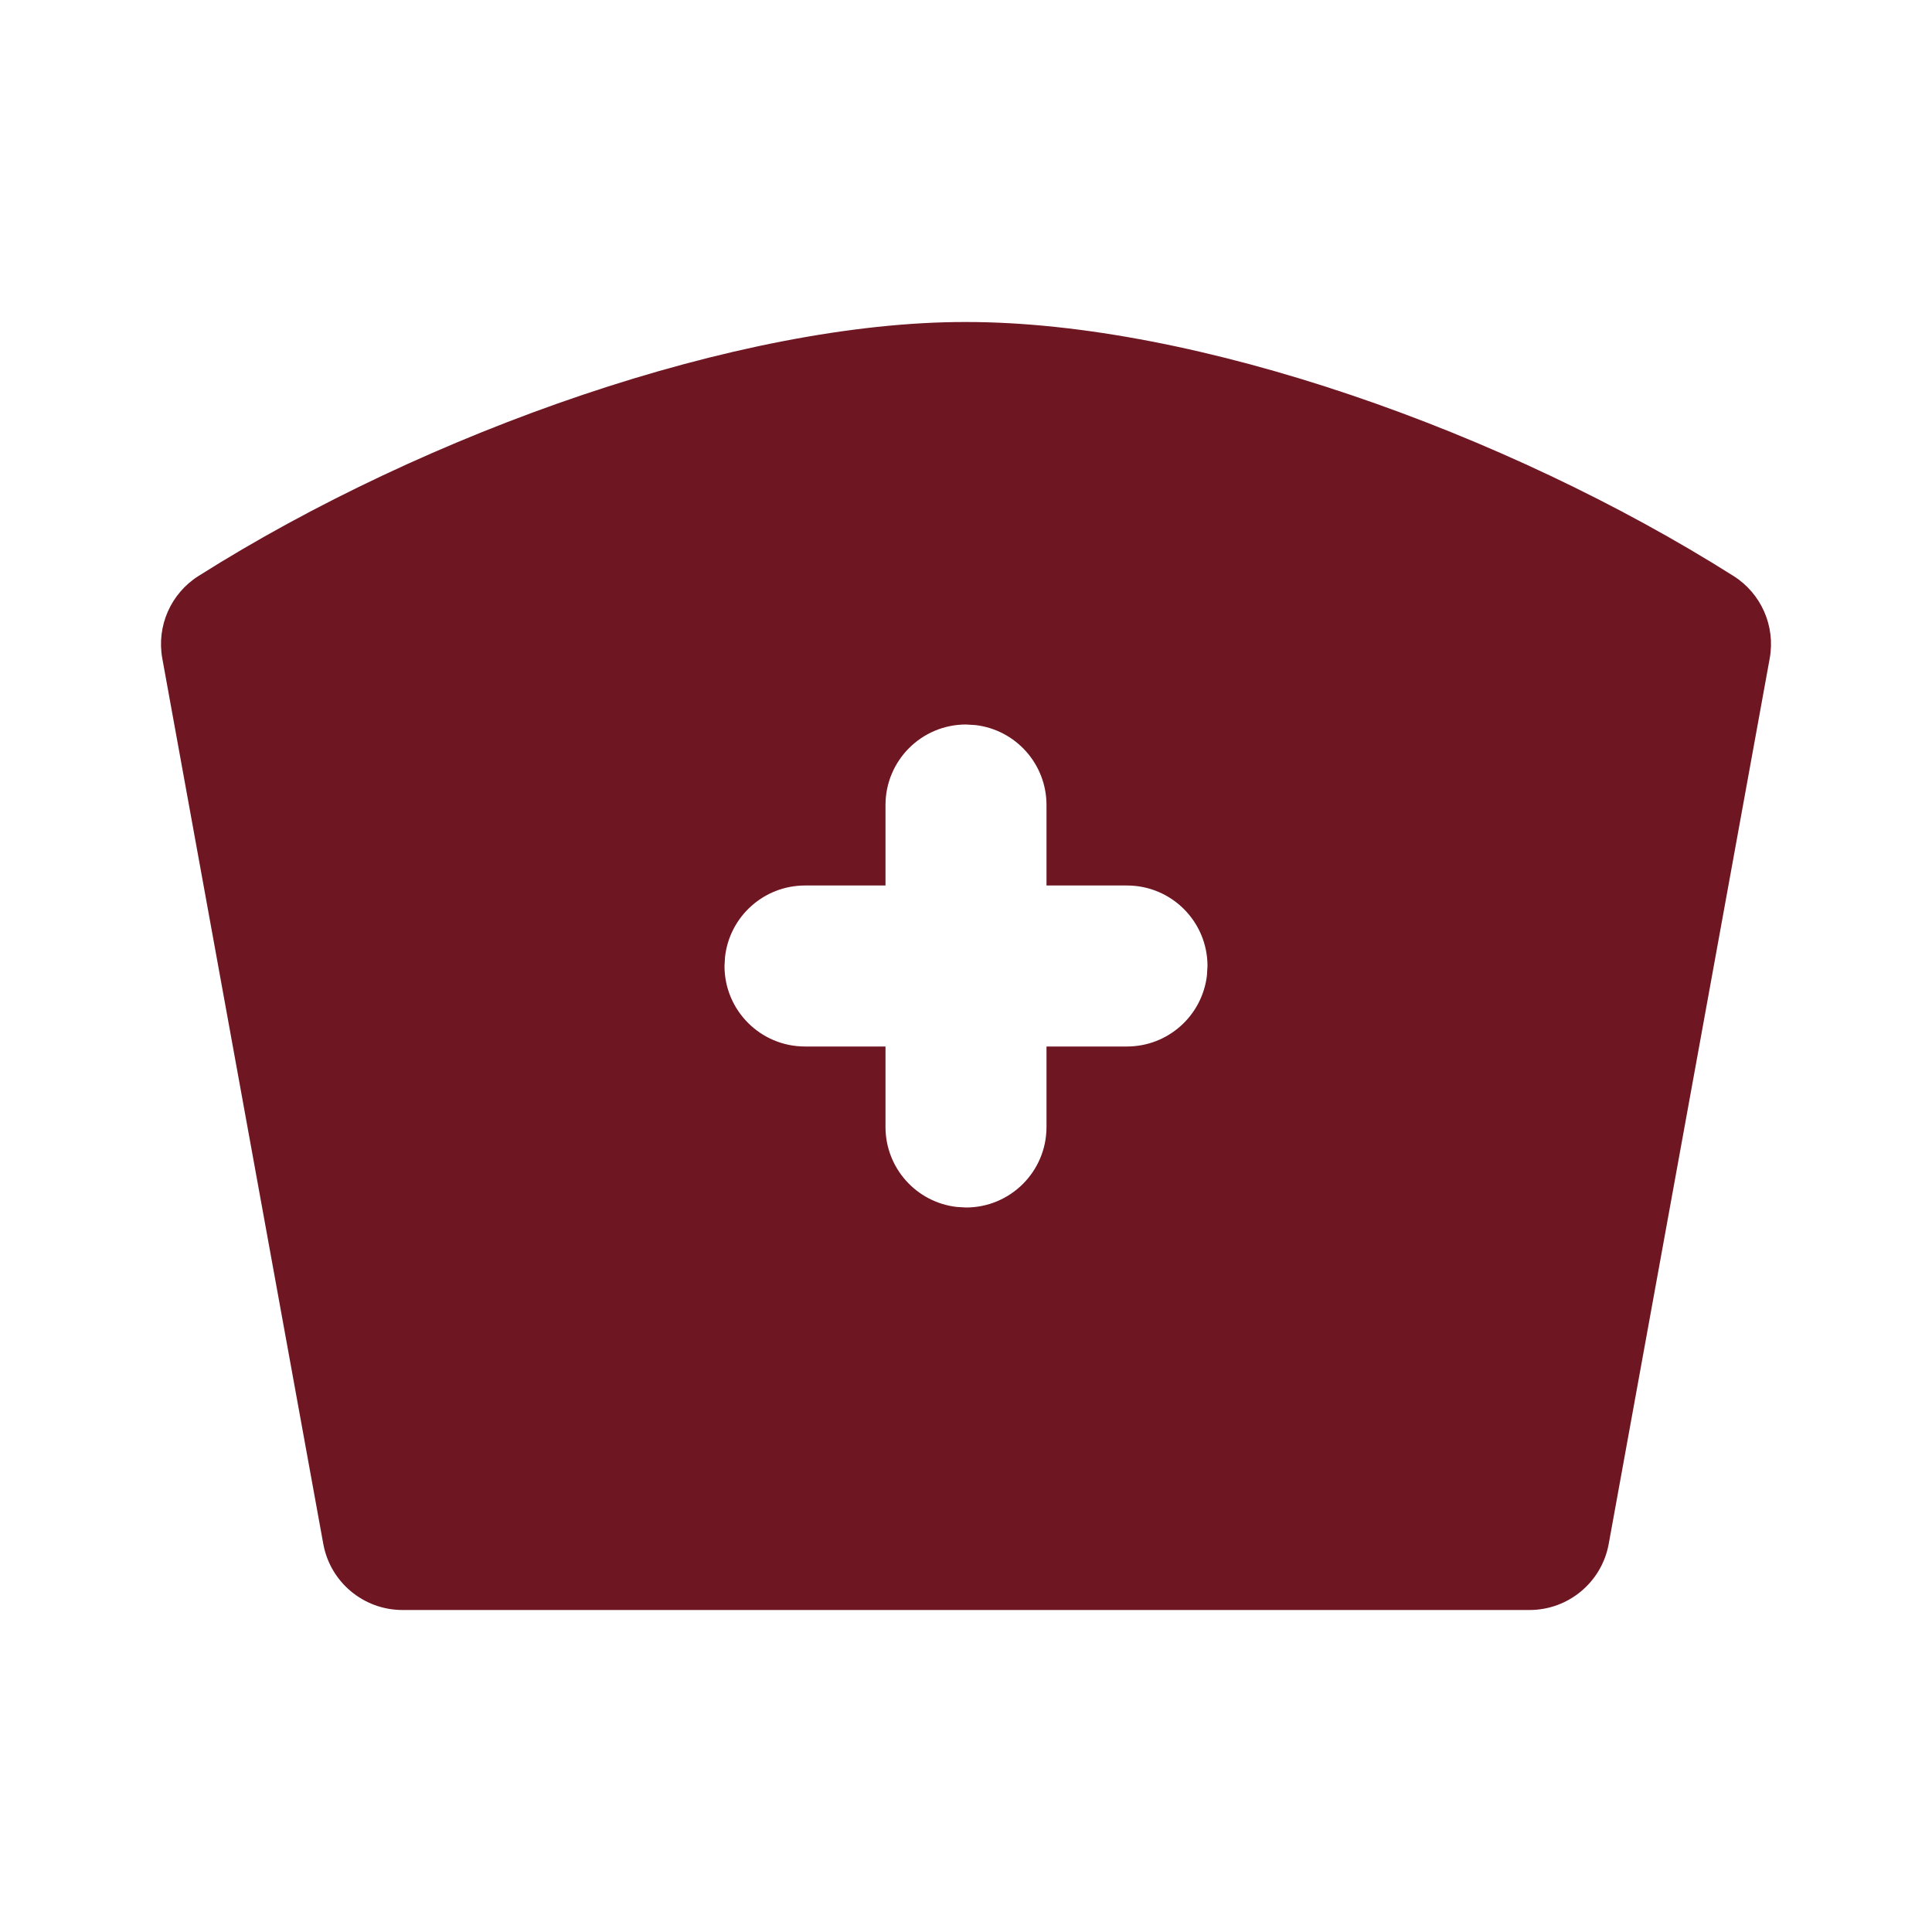
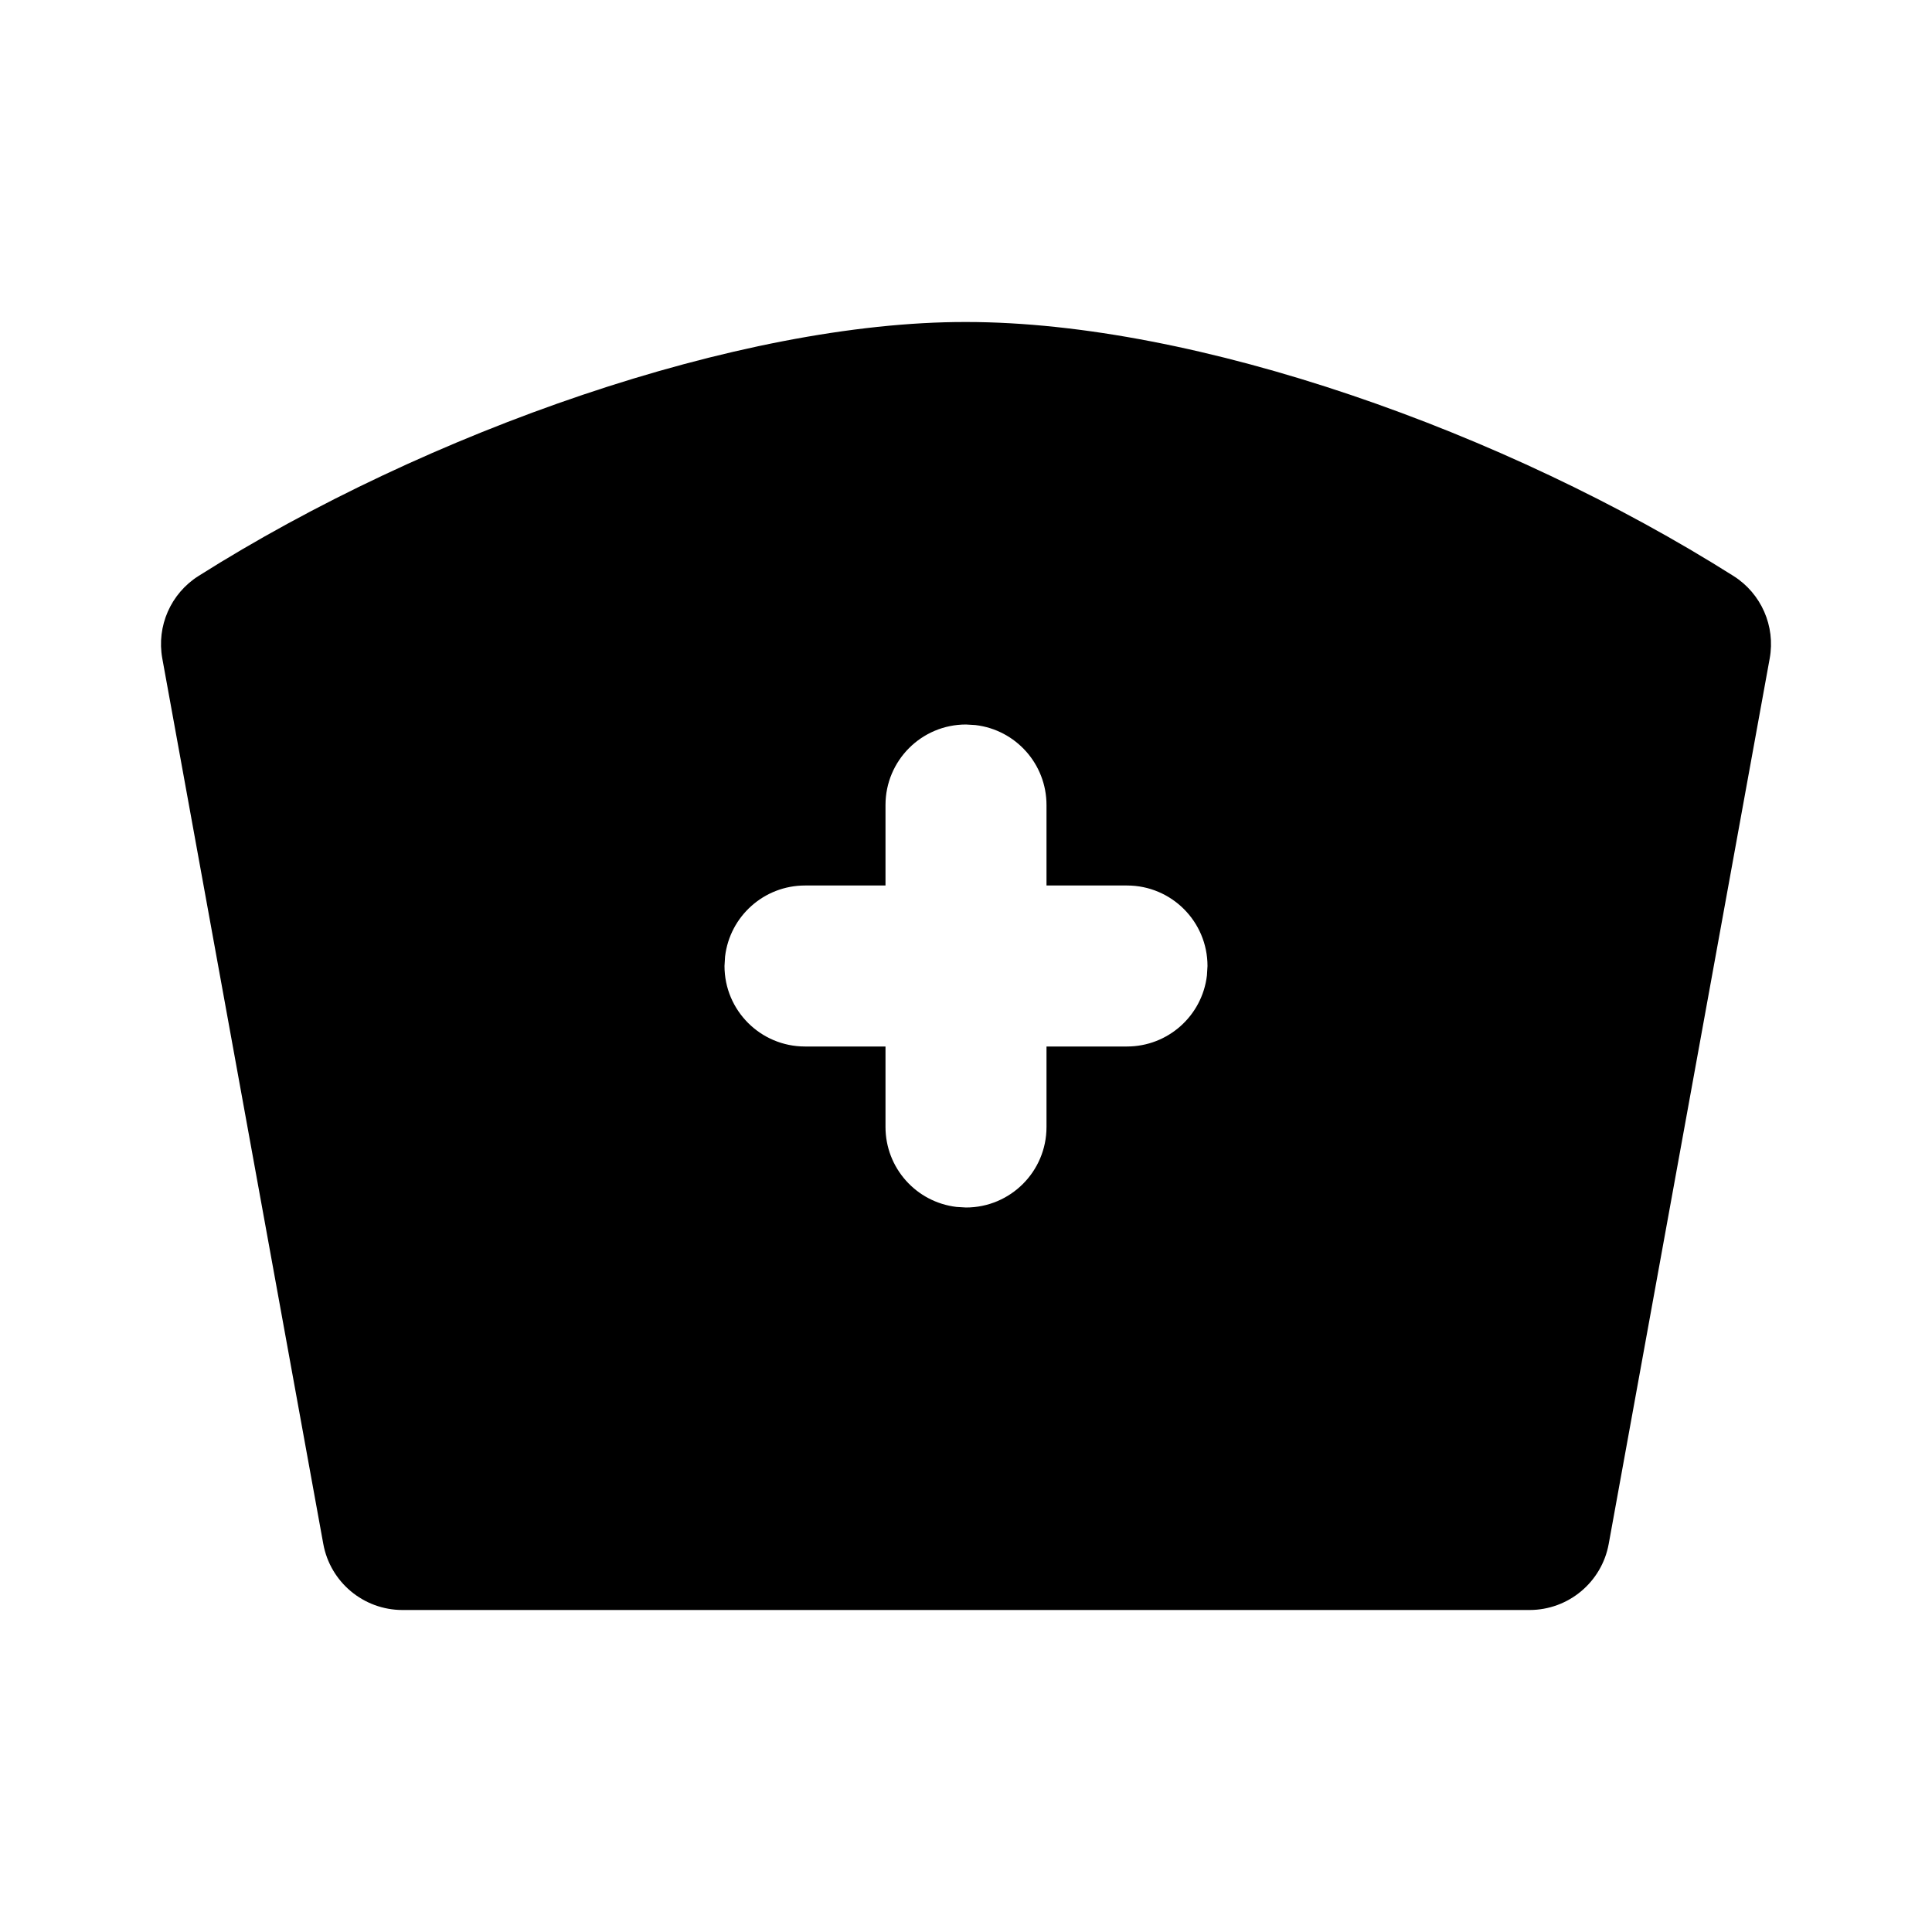
- <svg xmlns="http://www.w3.org/2000/svg" width="24" height="24" viewBox="0 0 24 24" fill="#6E1622" class="icon icon-tabler icons-tabler-filled icon-tabler-nurse">
+ <svg xmlns="http://www.w3.org/2000/svg" width="24" height="24" viewBox="0 0 24 24" fill="none">
  <path stroke="none" d="M0 0h24v24H0z" fill="none" />
-   <path d="M12.002 4c2.866 0 6.7 1.365 9.532 3.155a1 1 0 0 1 .45 1.024l-2 11a1 1 0 0 1 -.984 .821h-14a1 1 0 0 1 -.984 -.821l-2 -11a1 1 0 0 1 .45 -1.024c2.834 -1.792 6.724 -3.16 9.536 -3.155m-.002 5a1 1 0 0 0 -1 1v1h-1a1 1 0 0 0 -.993 .883l-.007 .117a1 1 0 0 0 1 1h1v1a1 1 0 0 0 .883 .993l.117 .007a1 1 0 0 0 1 -1v-1h1a1 1 0 0 0 .993 -.883l.007 -.117a1 1 0 0 0 -1 -1h-1v-1a1 1 0 0 0 -.883 -.993z" />
+   <path fill="currentColor" d="M12.002 4c2.866 0 6.7 1.365 9.532 3.155a1 1 0 0 1 .45 1.024l-2 11a1 1 0 0 1 -.984 .821h-14a1 1 0 0 1 -.984 -.821l-2 -11a1 1 0 0 1 .45 -1.024c2.834 -1.792 6.724 -3.16 9.536 -3.155m-.002 5a1 1 0 0 0 -1 1v1h-1a1 1 0 0 0 -.993 .883l-.007 .117a1 1 0 0 0 1 1h1v1a1 1 0 0 0 .883 .993l.117 .007a1 1 0 0 0 1 -1v-1h1a1 1 0 0 0 .993 -.883l.007 -.117a1 1 0 0 0 -1 -1h-1v-1a1 1 0 0 0 -.883 -.993z" />
</svg>
